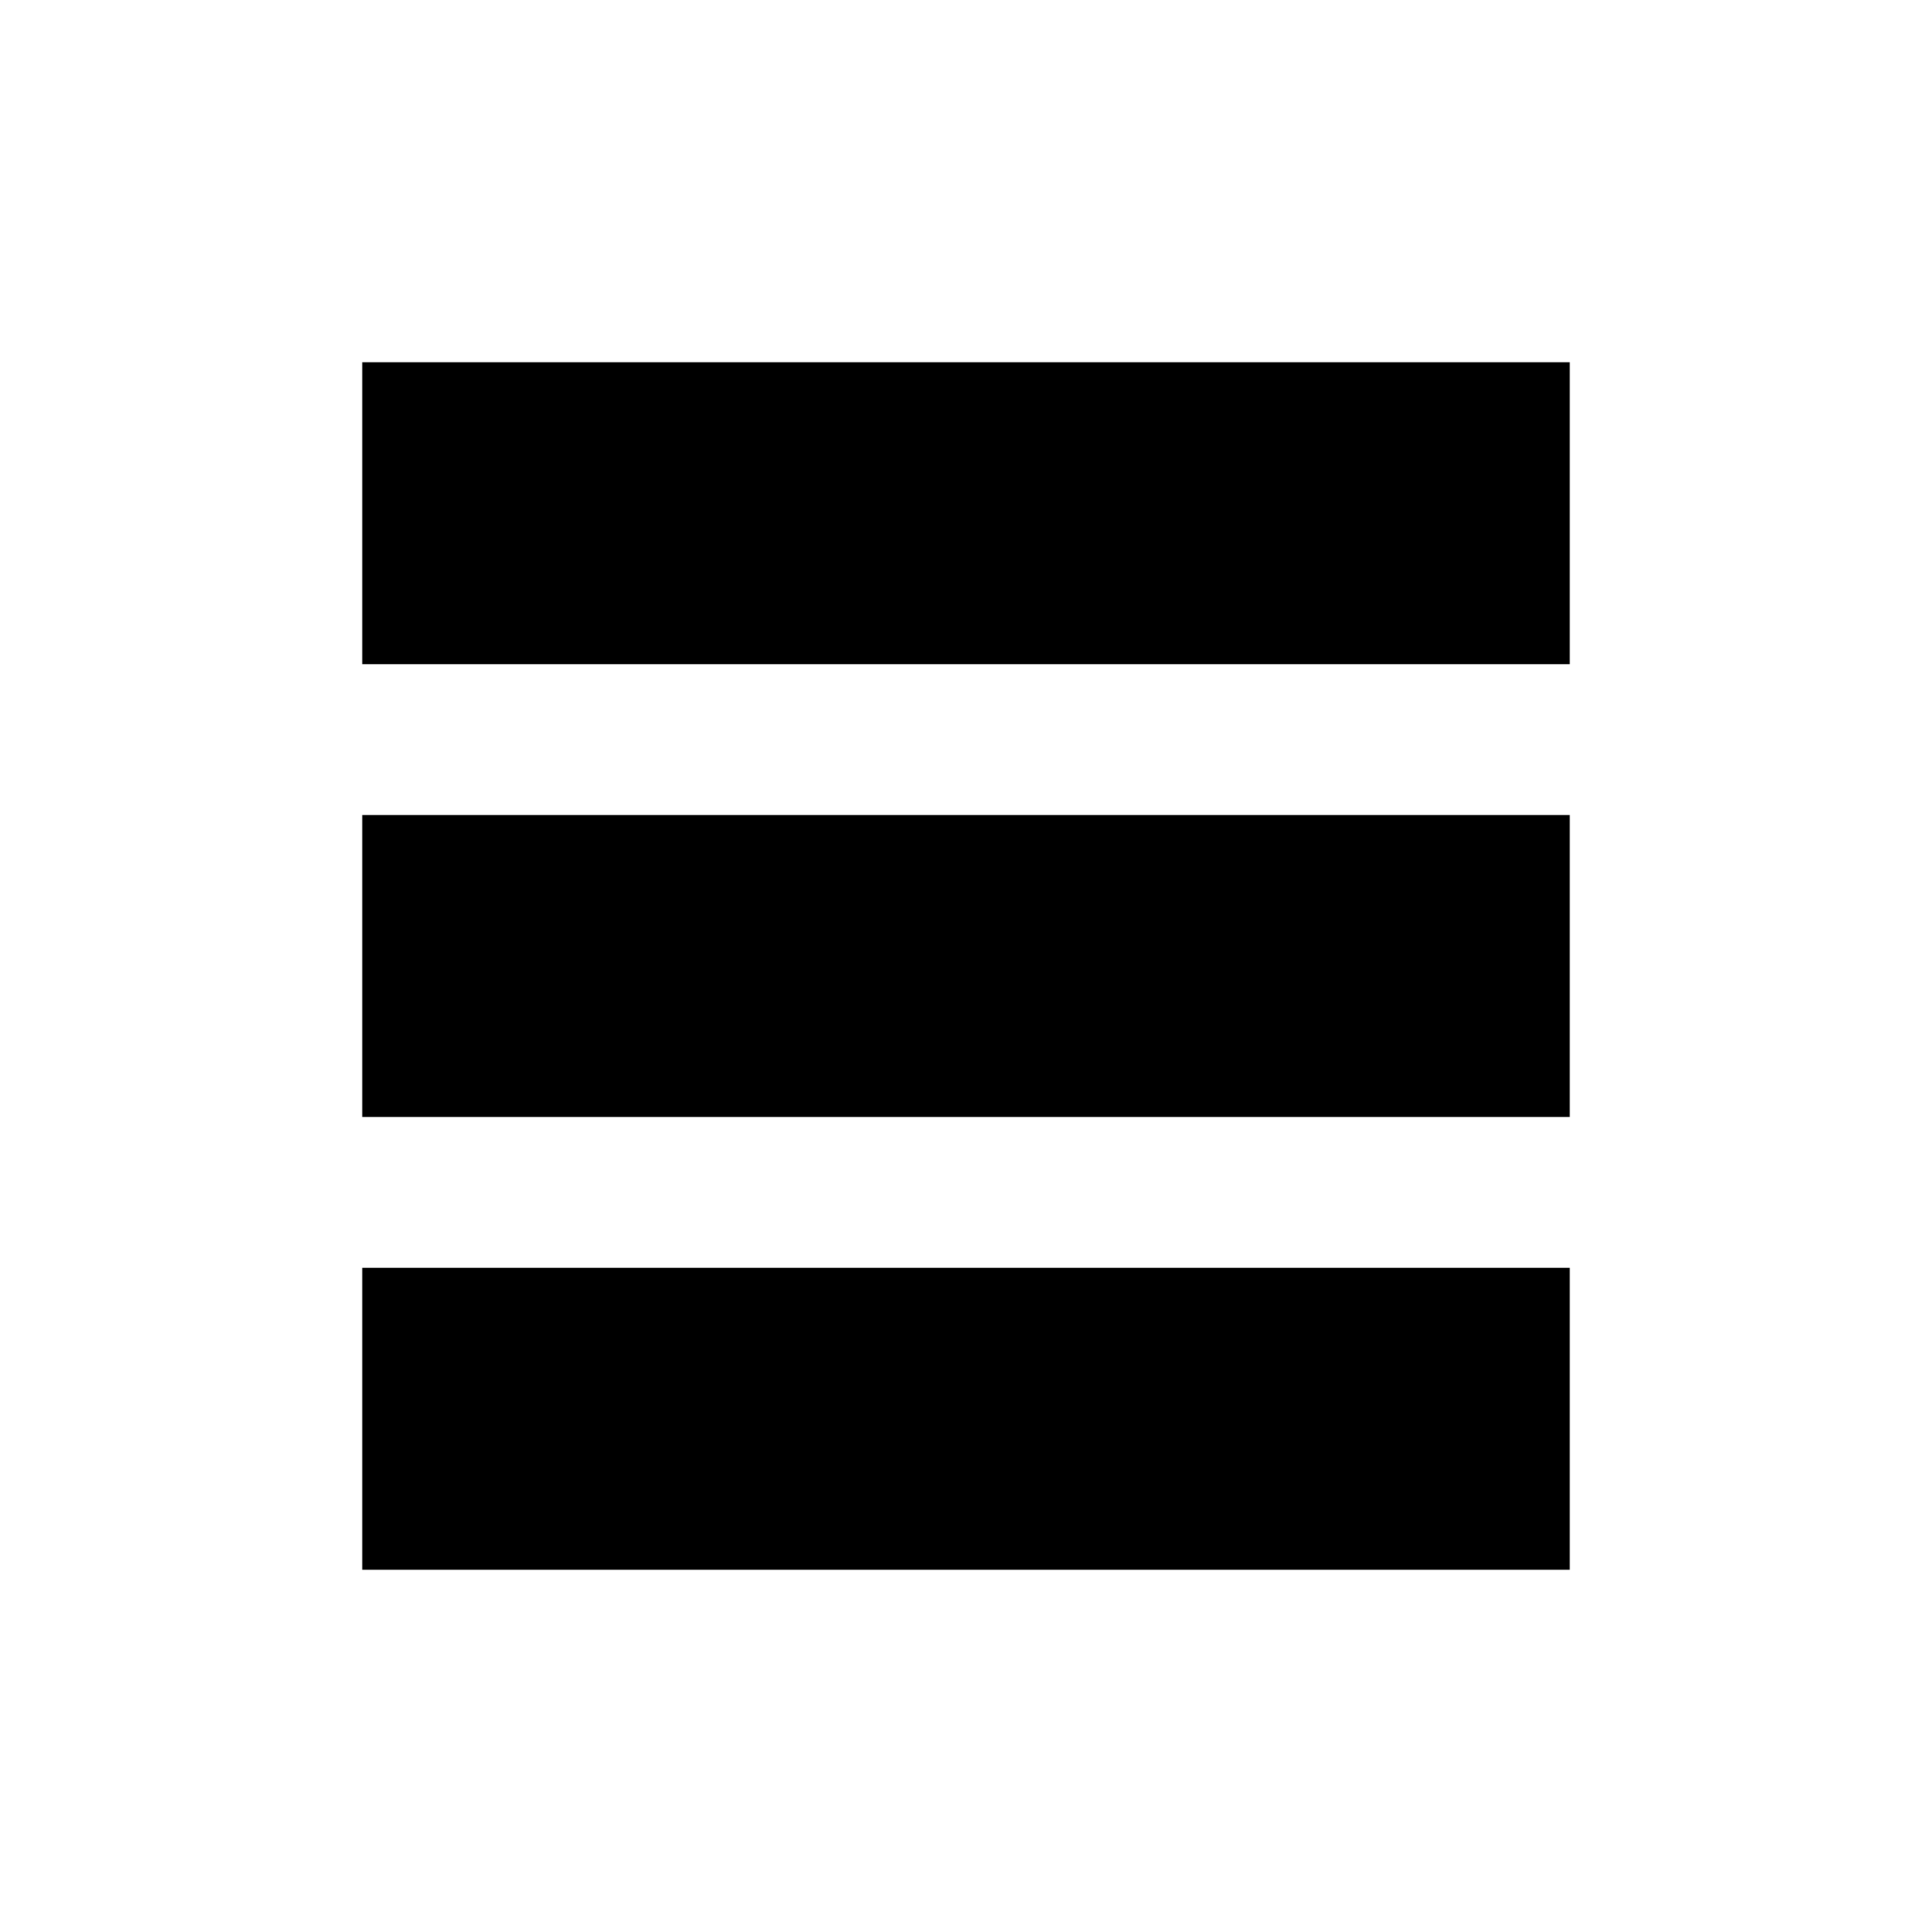
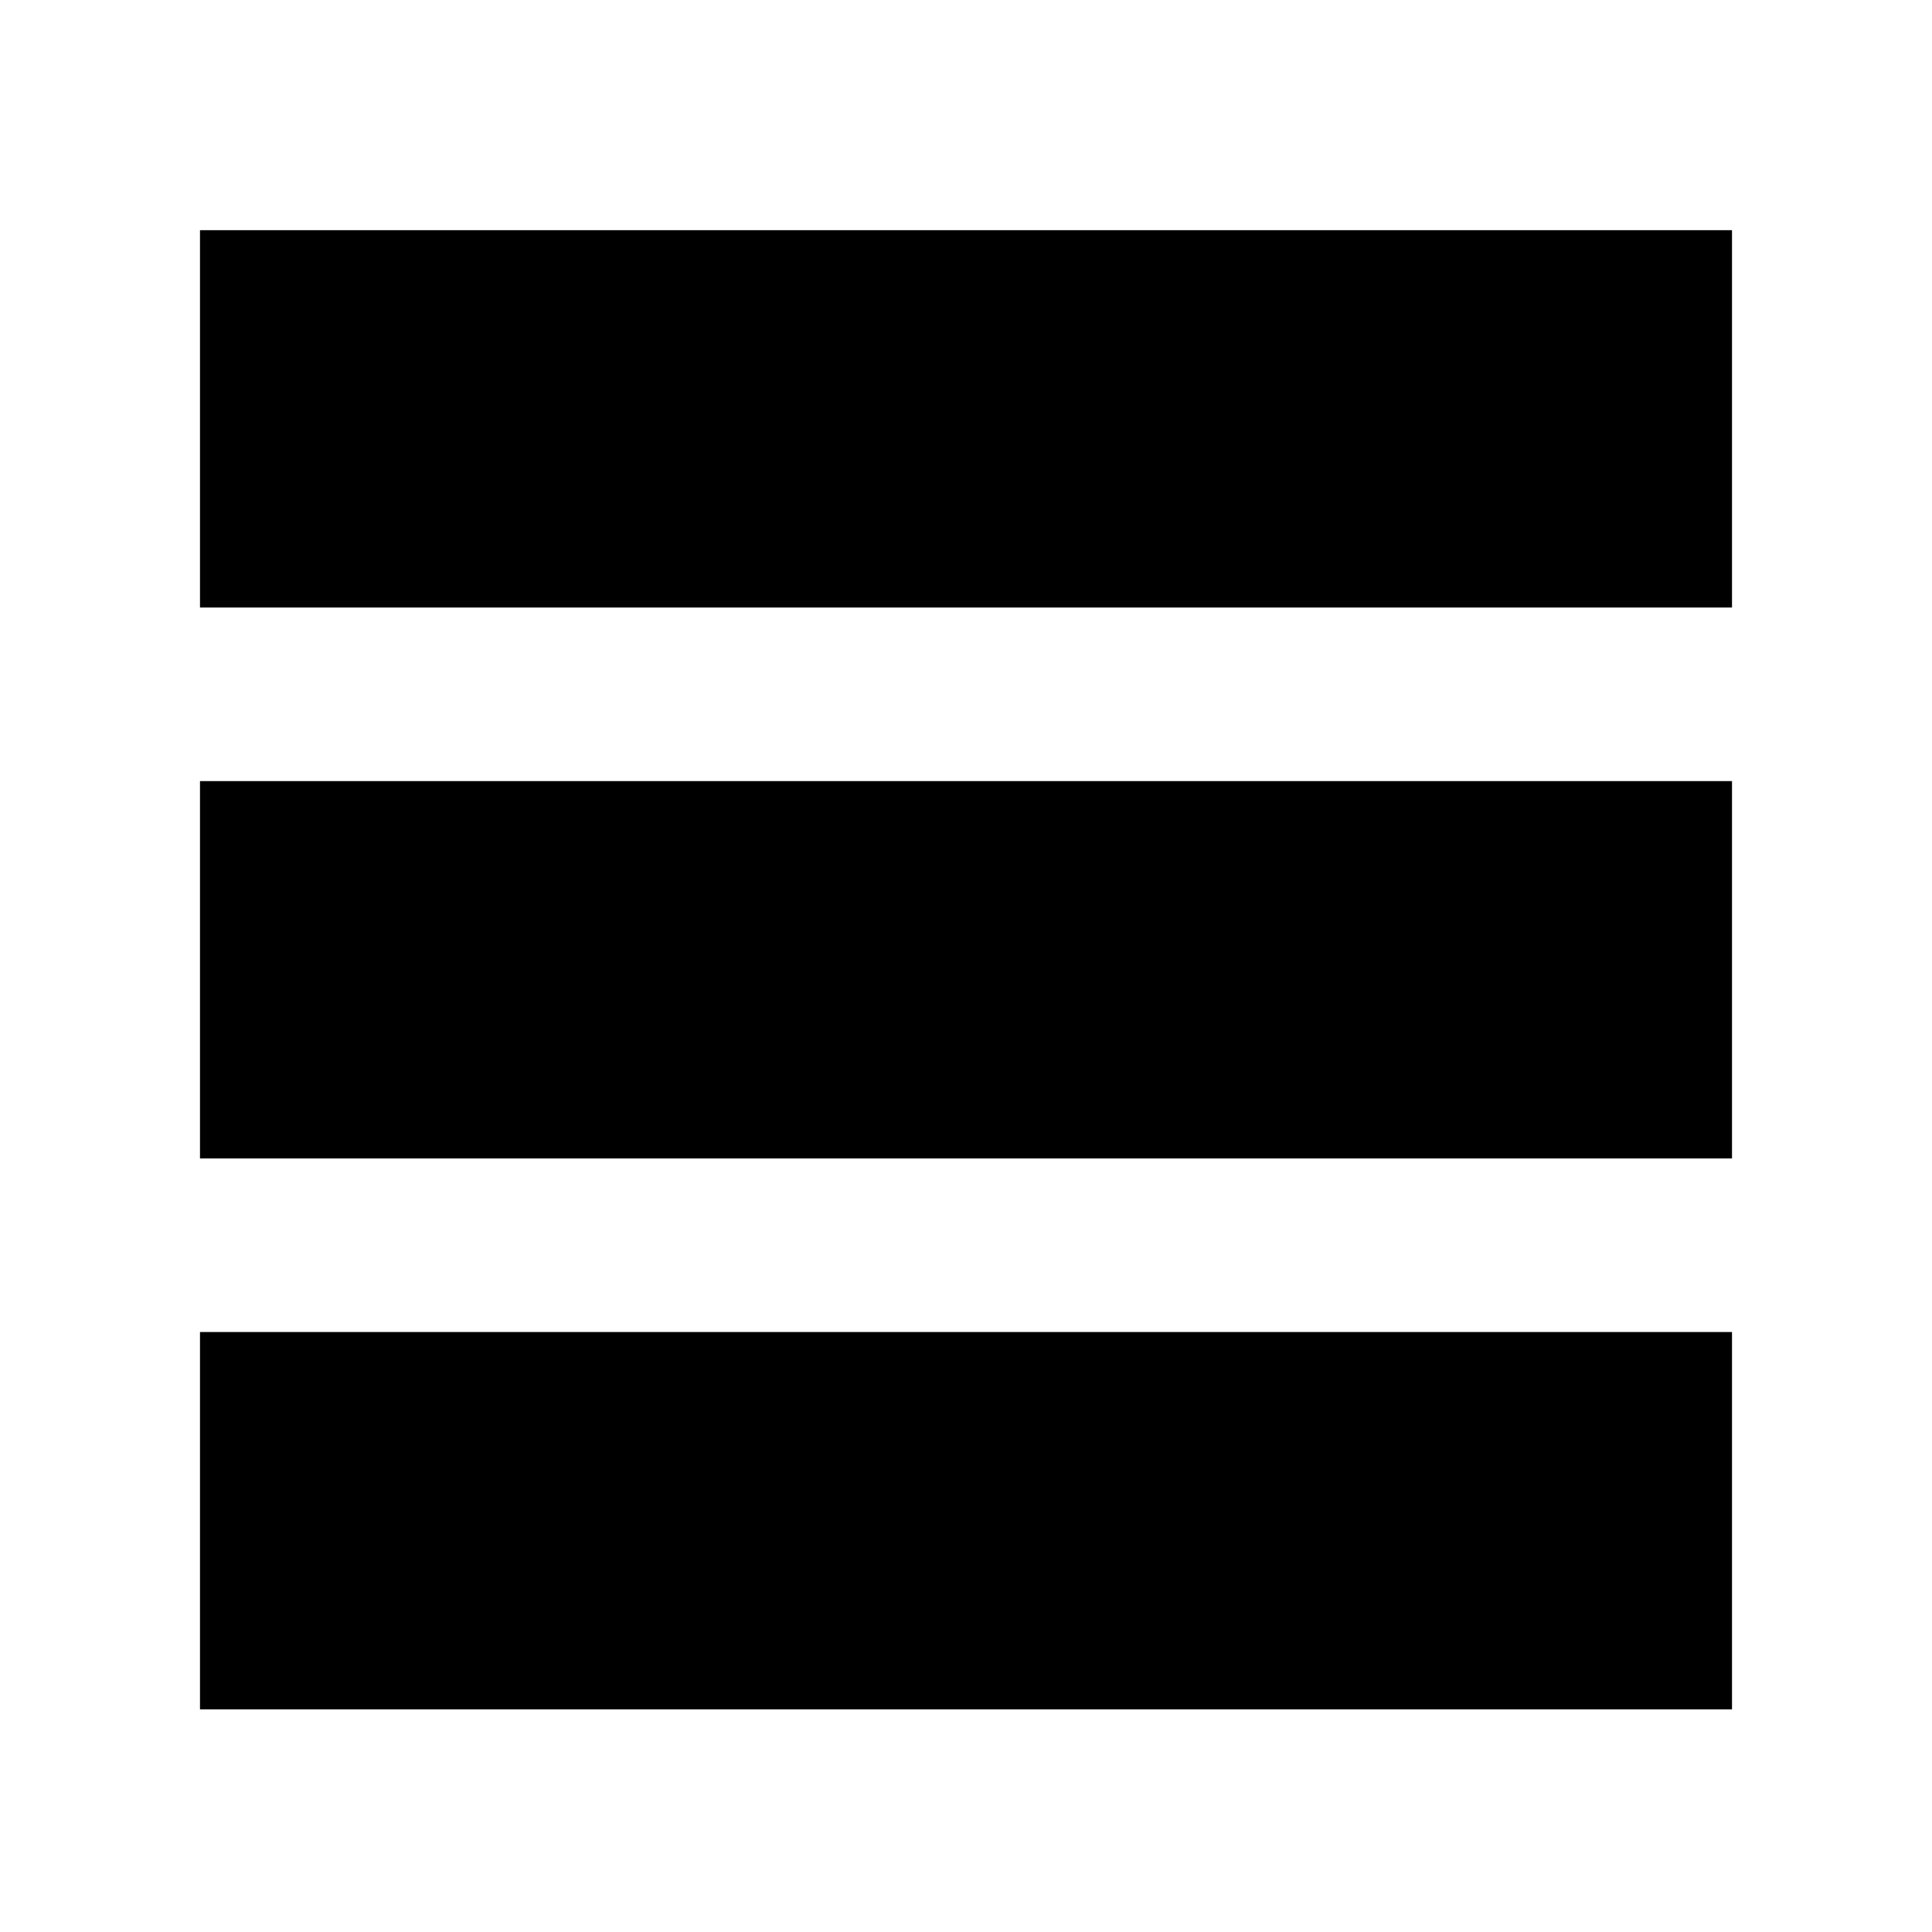
- <svg xmlns="http://www.w3.org/2000/svg" width="256" height="256" id="svg2" version="1.1">
-   <defs id="defs4" />
-   <g id="layer1" transform="translate(0,-796.3622)">
-     <path style="fill:#000000;fill-opacity:1;stroke:none" d="m 48,844.362 0,40 160,0 0,-40 -160,0 z m 0,60 0,40 160,0 0,-40 -160,0 z m 0,60 0,40 160,0 0,-40 -160,0 z" id="rect2984" />
-   </g>
+ <svg xmlns="http://www.w3.org/2000/svg" version="1.1" id="svg2" x="0px" y="0px" width="256px" height="256px" viewBox="0 0 256 256" enable-background="new 0 0 256 256" xml:space="preserve">
+   <rect x="26.5" y="30.5" fill-rule="evenodd" clip-rule="evenodd" width="203" height="50" />
+   <rect x="26.5" y="103.5" fill-rule="evenodd" clip-rule="evenodd" width="203" height="50" />
+   <rect x="26.5" y="176.5" fill-rule="evenodd" clip-rule="evenodd" width="203" height="50" />
</svg>
